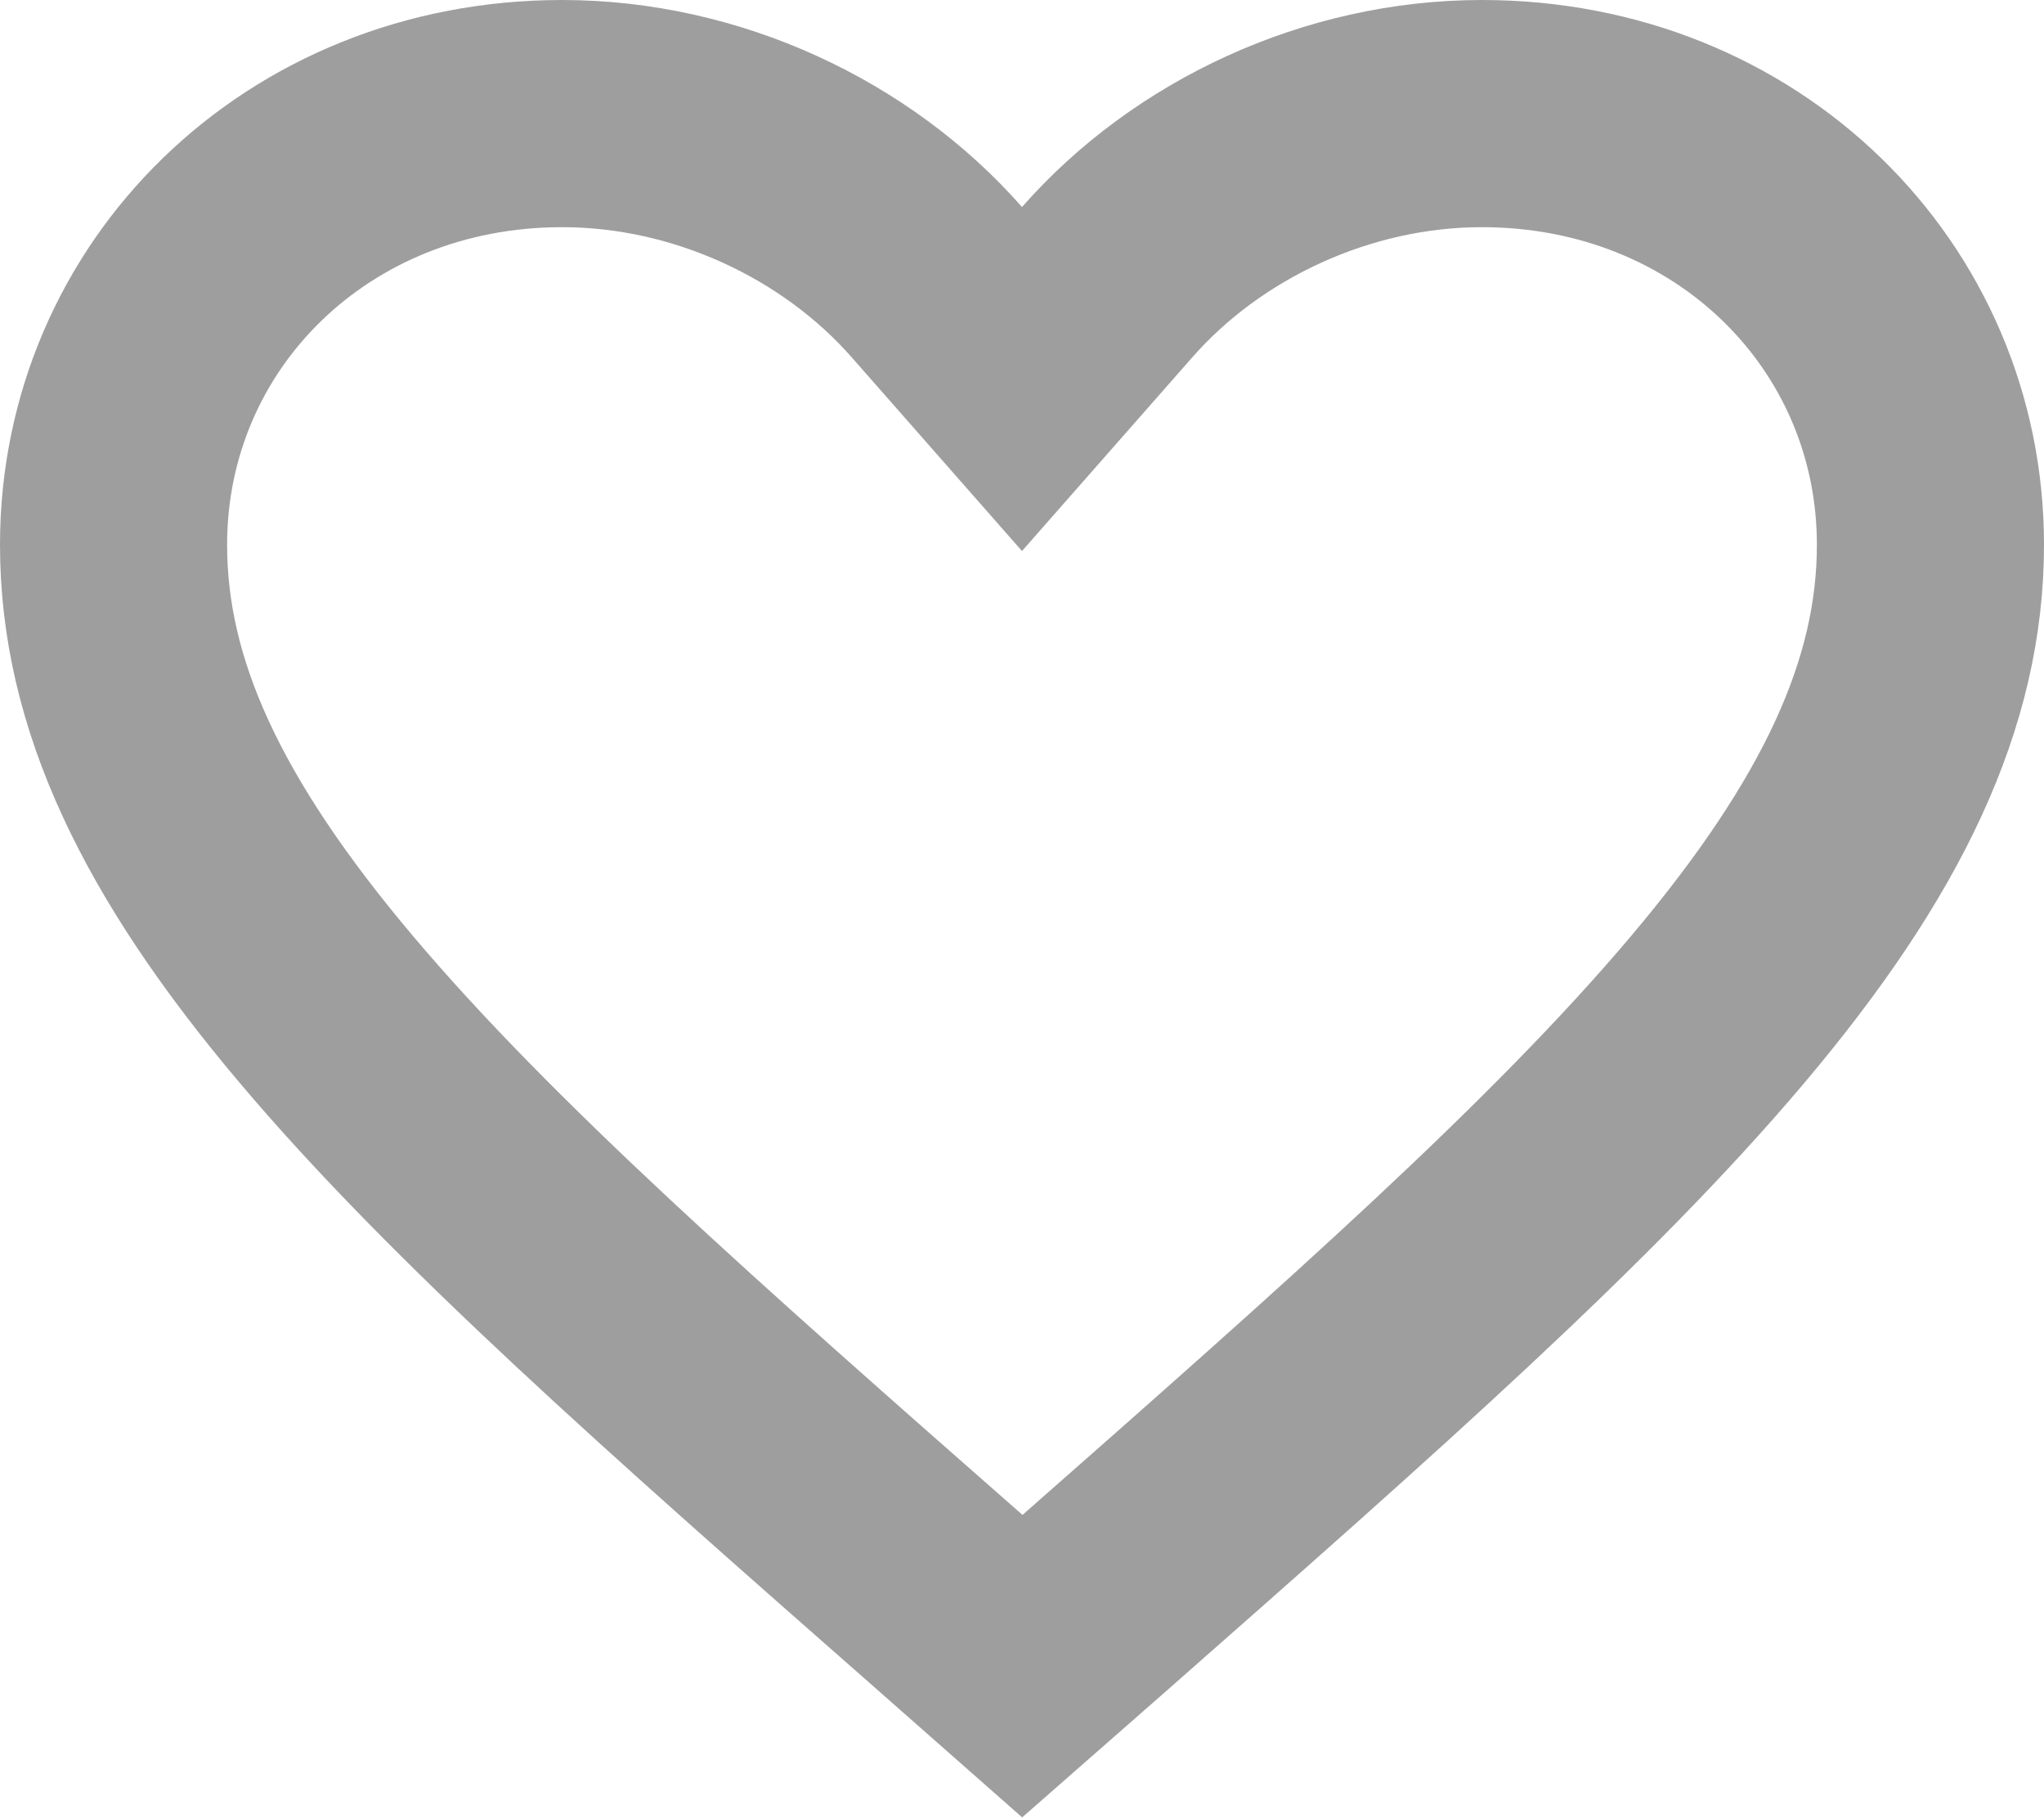
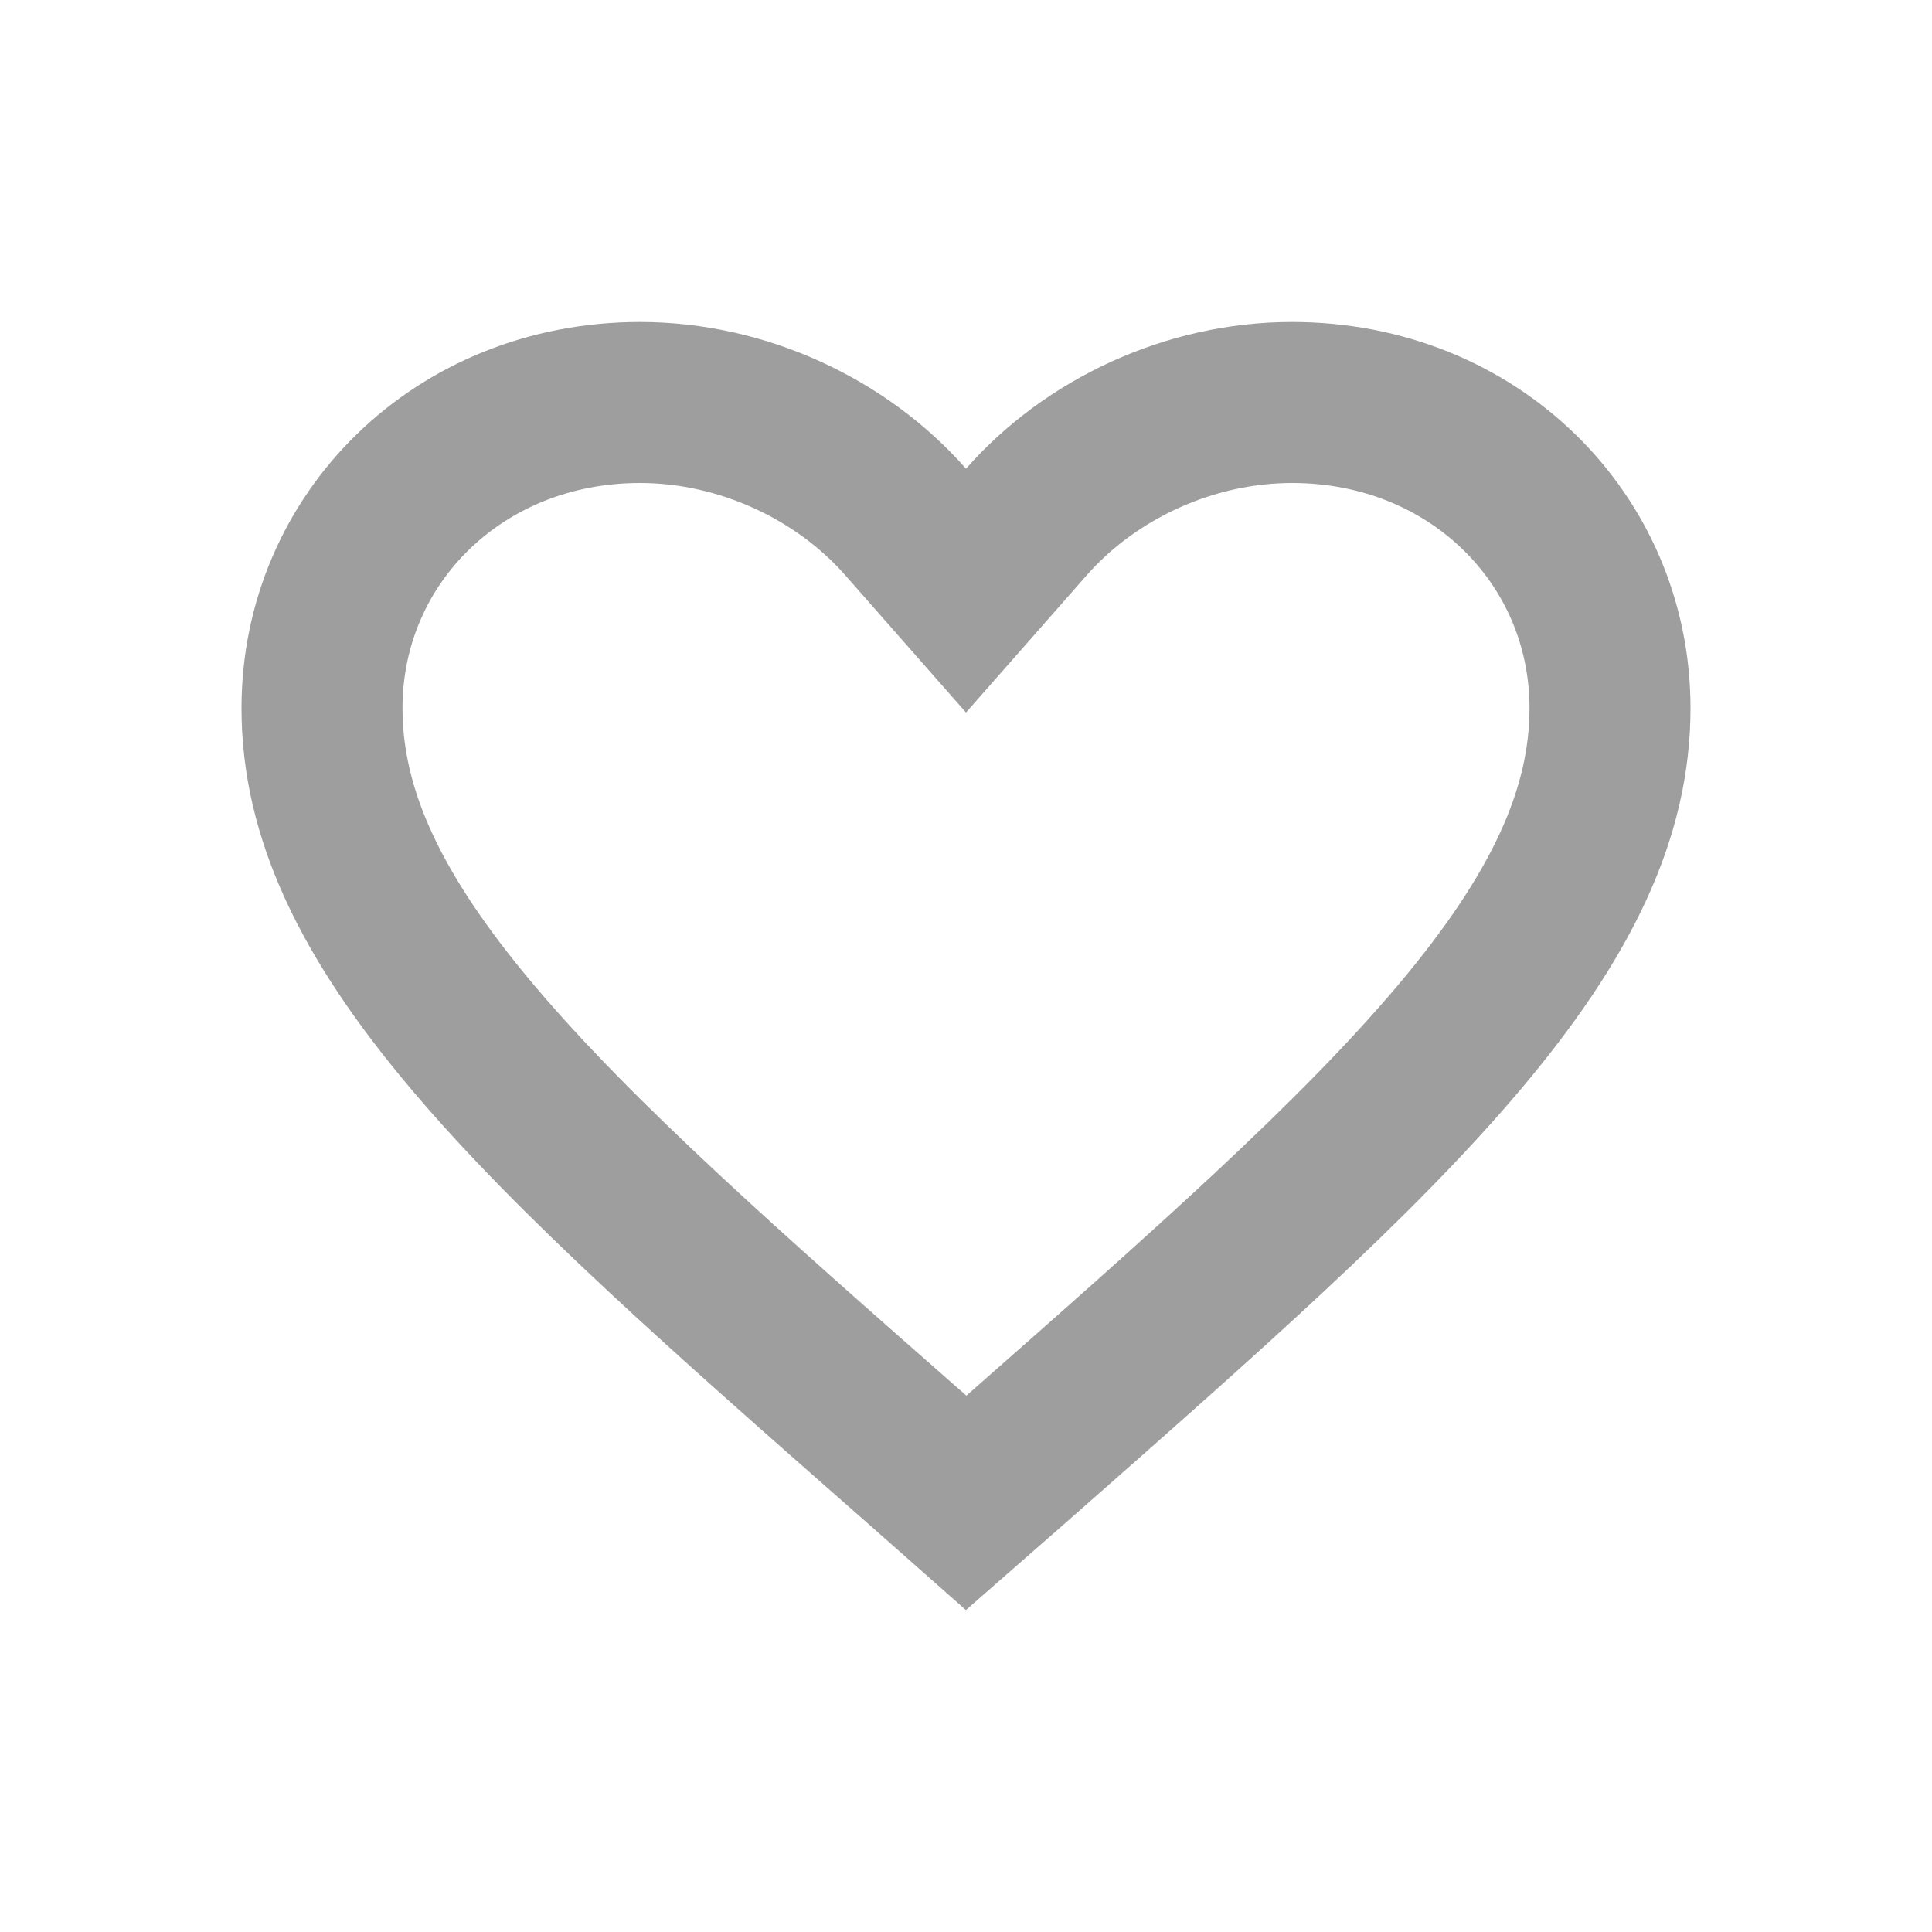
- <svg xmlns="http://www.w3.org/2000/svg" width="18" height="16" viewBox="0 0 18 16" fill="none">
-   <path d="M8.356 14.099L8.355 14.098C6.017 12.044 4.159 10.409 2.873 8.886C1.598 7.376 1 6.105 1 4.796C1 2.692 2.7 1 4.95 1C6.225 1 7.455 1.58 8.249 2.483L9 3.337L9.751 2.483C10.545 1.58 11.775 1 13.05 1C15.3 1 17 2.692 17 4.796C17 6.105 16.402 7.376 15.126 8.888C13.841 10.411 11.983 12.048 9.645 14.106C9.645 14.107 9.645 14.107 9.644 14.107L9.003 14.669L8.356 14.099Z" stroke="black" stroke-opacity="0.38" stroke-width="2" />
+ <svg xmlns="http://www.w3.org/2000/svg" width="24" height="24" viewBox="0 0 24 24" fill="none">
+   <g id="icon_hart">
+     <path id="icon" d="M11.357 18.099L11.355 18.098C9.017 16.044 7.159 14.409 5.873 12.886C4.598 11.376 4 10.105 4 8.796C4 6.692 5.7 5 7.95 5C9.225 5 10.455 5.58 11.249 6.483L12 7.337L12.751 6.483C13.545 5.58 14.775 5 16.05 5C18.3 5 20 6.692 20 8.796C20 10.105 19.402 11.376 18.126 12.888C16.841 14.411 14.983 16.048 12.645 18.106C12.645 18.107 12.645 18.107 12.644 18.107L12.002 18.669L11.357 18.099Z" stroke="black" stroke-opacity="0.38" stroke-width="2" />
+   </g>
</svg>
